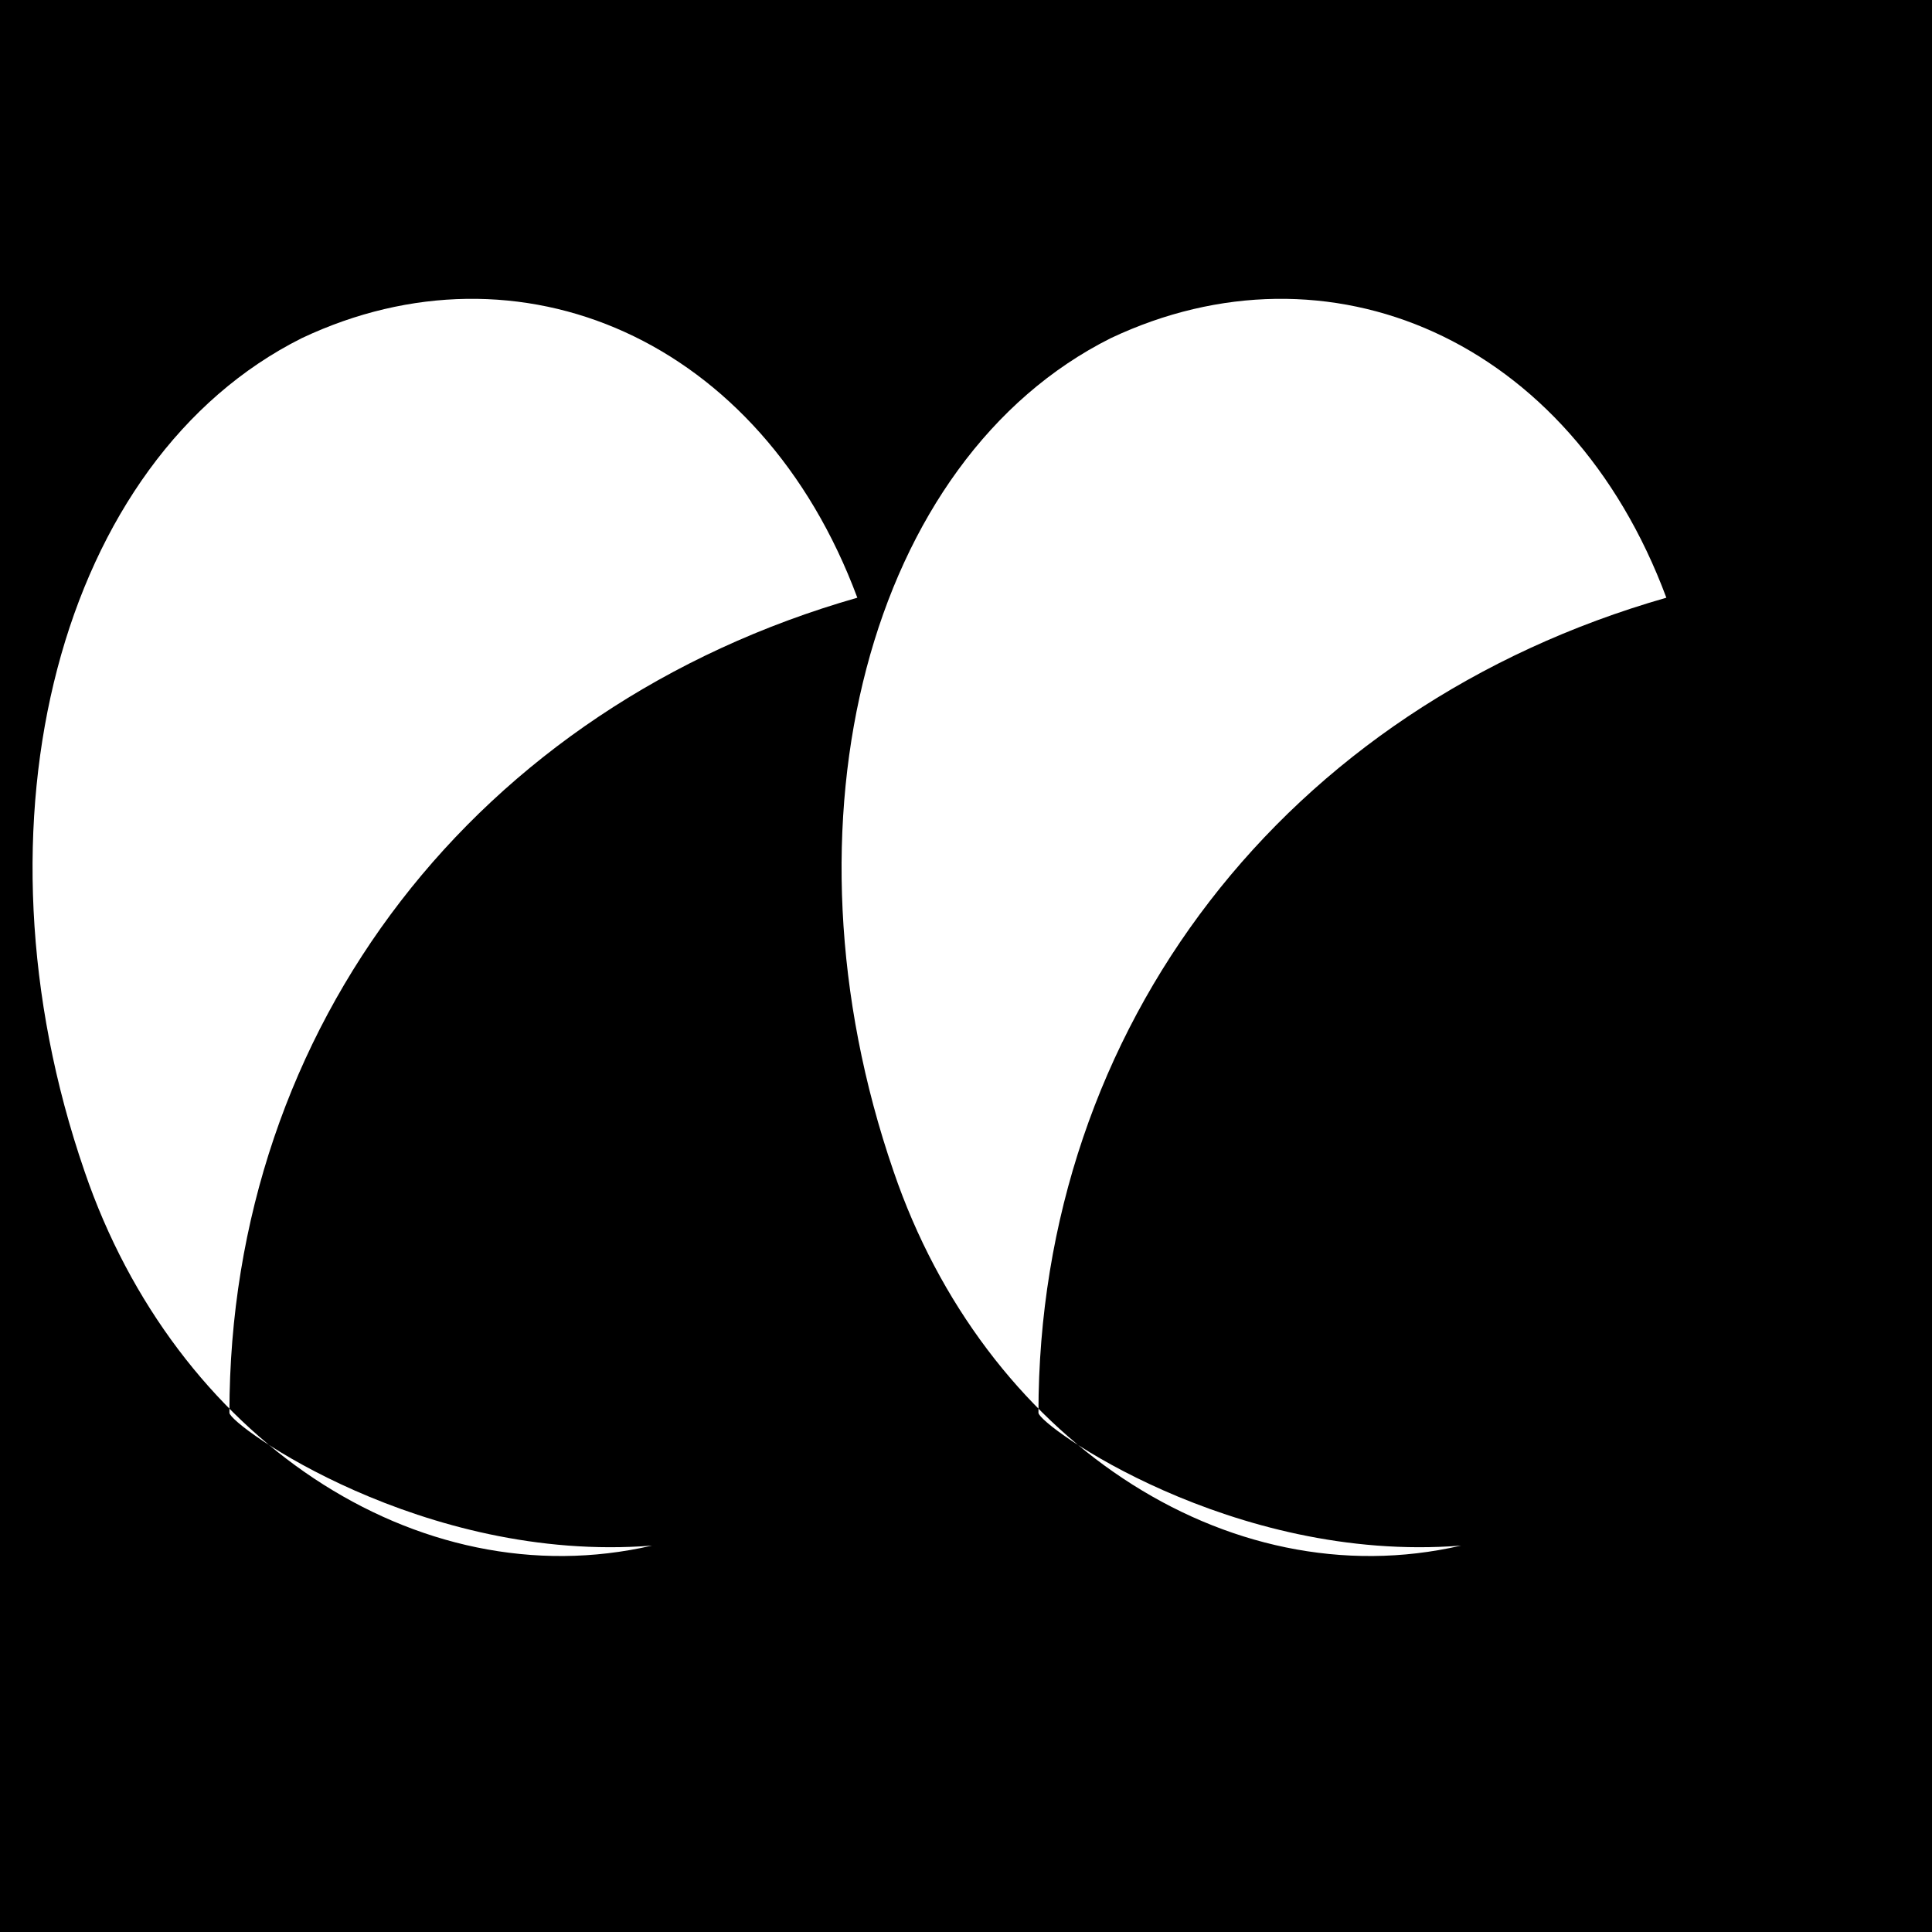
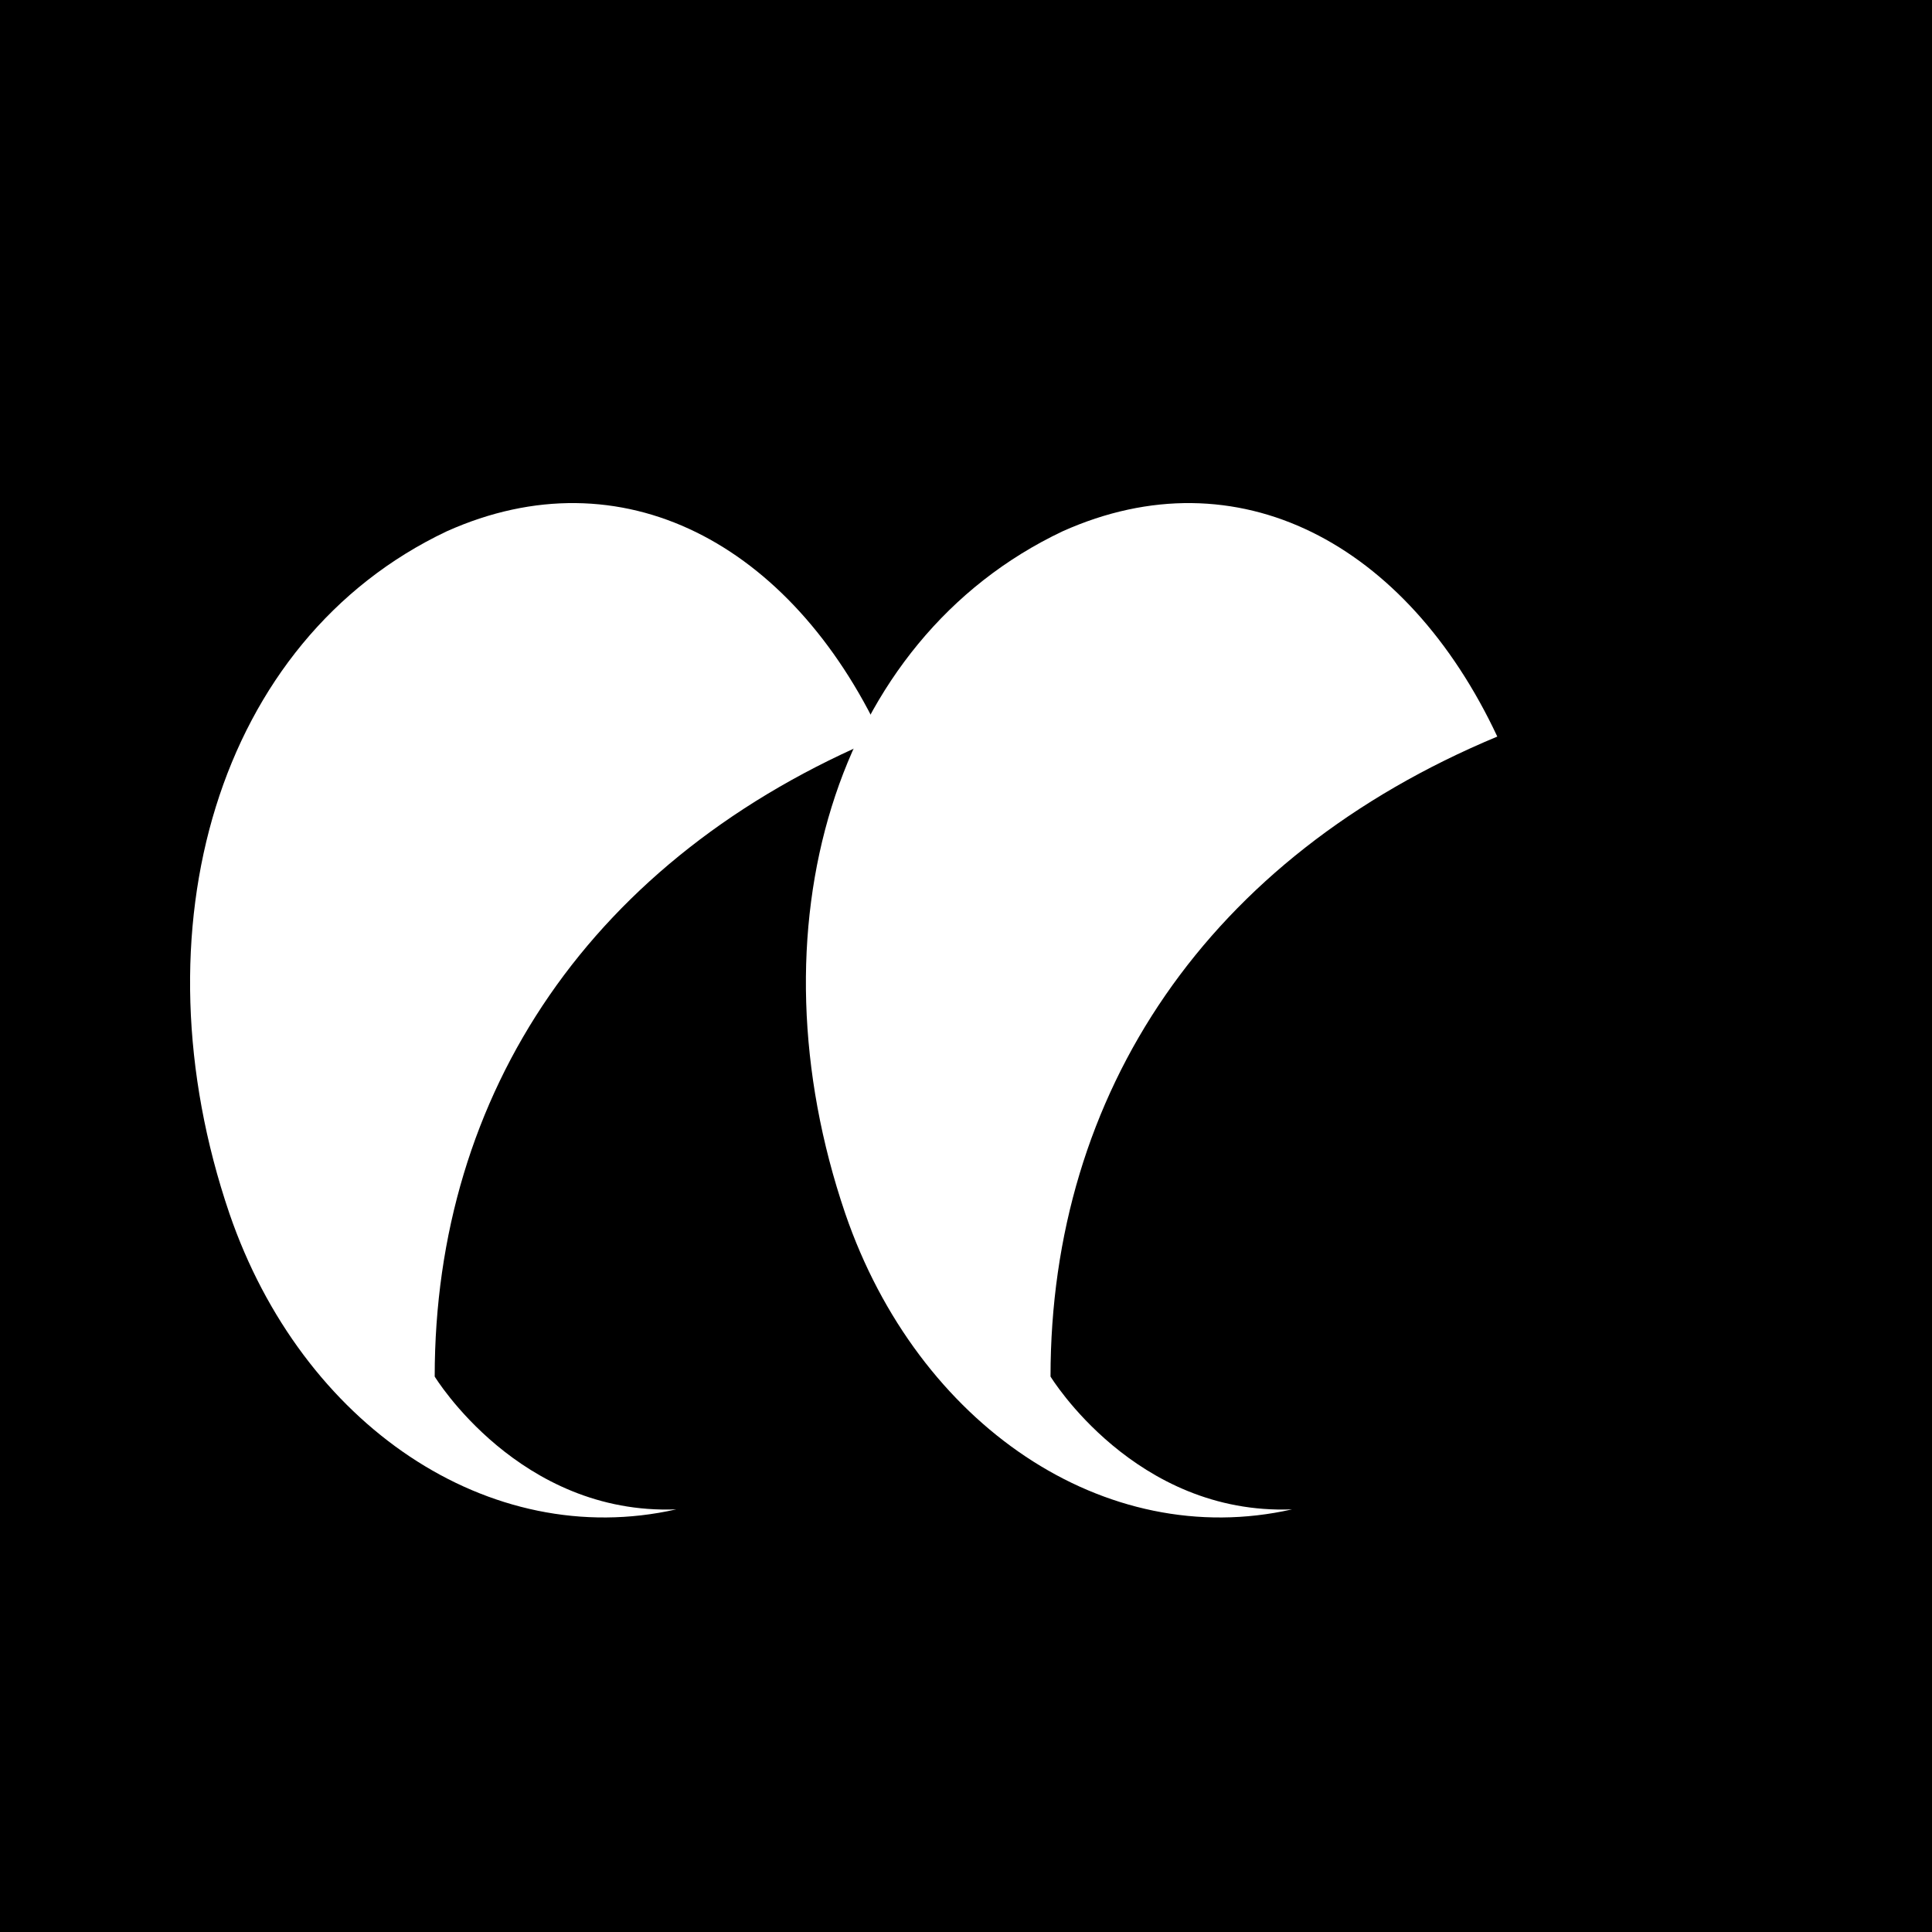
<svg xmlns="http://www.w3.org/2000/svg" viewBox="0 0 32 32">
  <rect width="32" height="32" fill="#000" />
-   <path fill="#fff" d="M3.8 23.4c0-6.4 4.1-11.7 10.4-13.5C12.6 5.6 8.6 3.9 5 5.6 1 7.6-.6 13.6 1.4 19.4c1.5 4.4 5.5 7.1 9.4 6.2-3.8.3-7-2-7-2.2z" />
-   <path fill="#fff" d="M17.2 23.4c0-6.4 4.1-11.7 10.4-13.5-1.6-4.3-5.6-6-9.2-4.3-4 2-5.6 8-3.6 13.8 1.5 4.4 5.5 7.1 9.4 6.2-3.8.3-7-2-7-2.2z" />
+   <path fill="#fff" d="M7.2 22.8c0-4.7 2.6-8.6 7.4-10.6-1.5-3.2-4.3-4.7-7.2-3.4C3.6 10.6 2.2 15.4 3.8 20.1c1.2 3.5 4.3 5.6 7.4 4.9-2.6.1-4-2.2-4-2.2z" />
+   <path fill="#fff" d="M17.4 22.8c0-4.7 2.6-8.6 7.4-10.6-1.5-3.2-4.3-4.7-7.2-3.4-3.8 1.8-5.2 6.6-3.6 11.3 1.2 3.5 4.3 5.6 7.4 4.9-2.6.1-4-2.2-4-2.2z" />
</svg>
